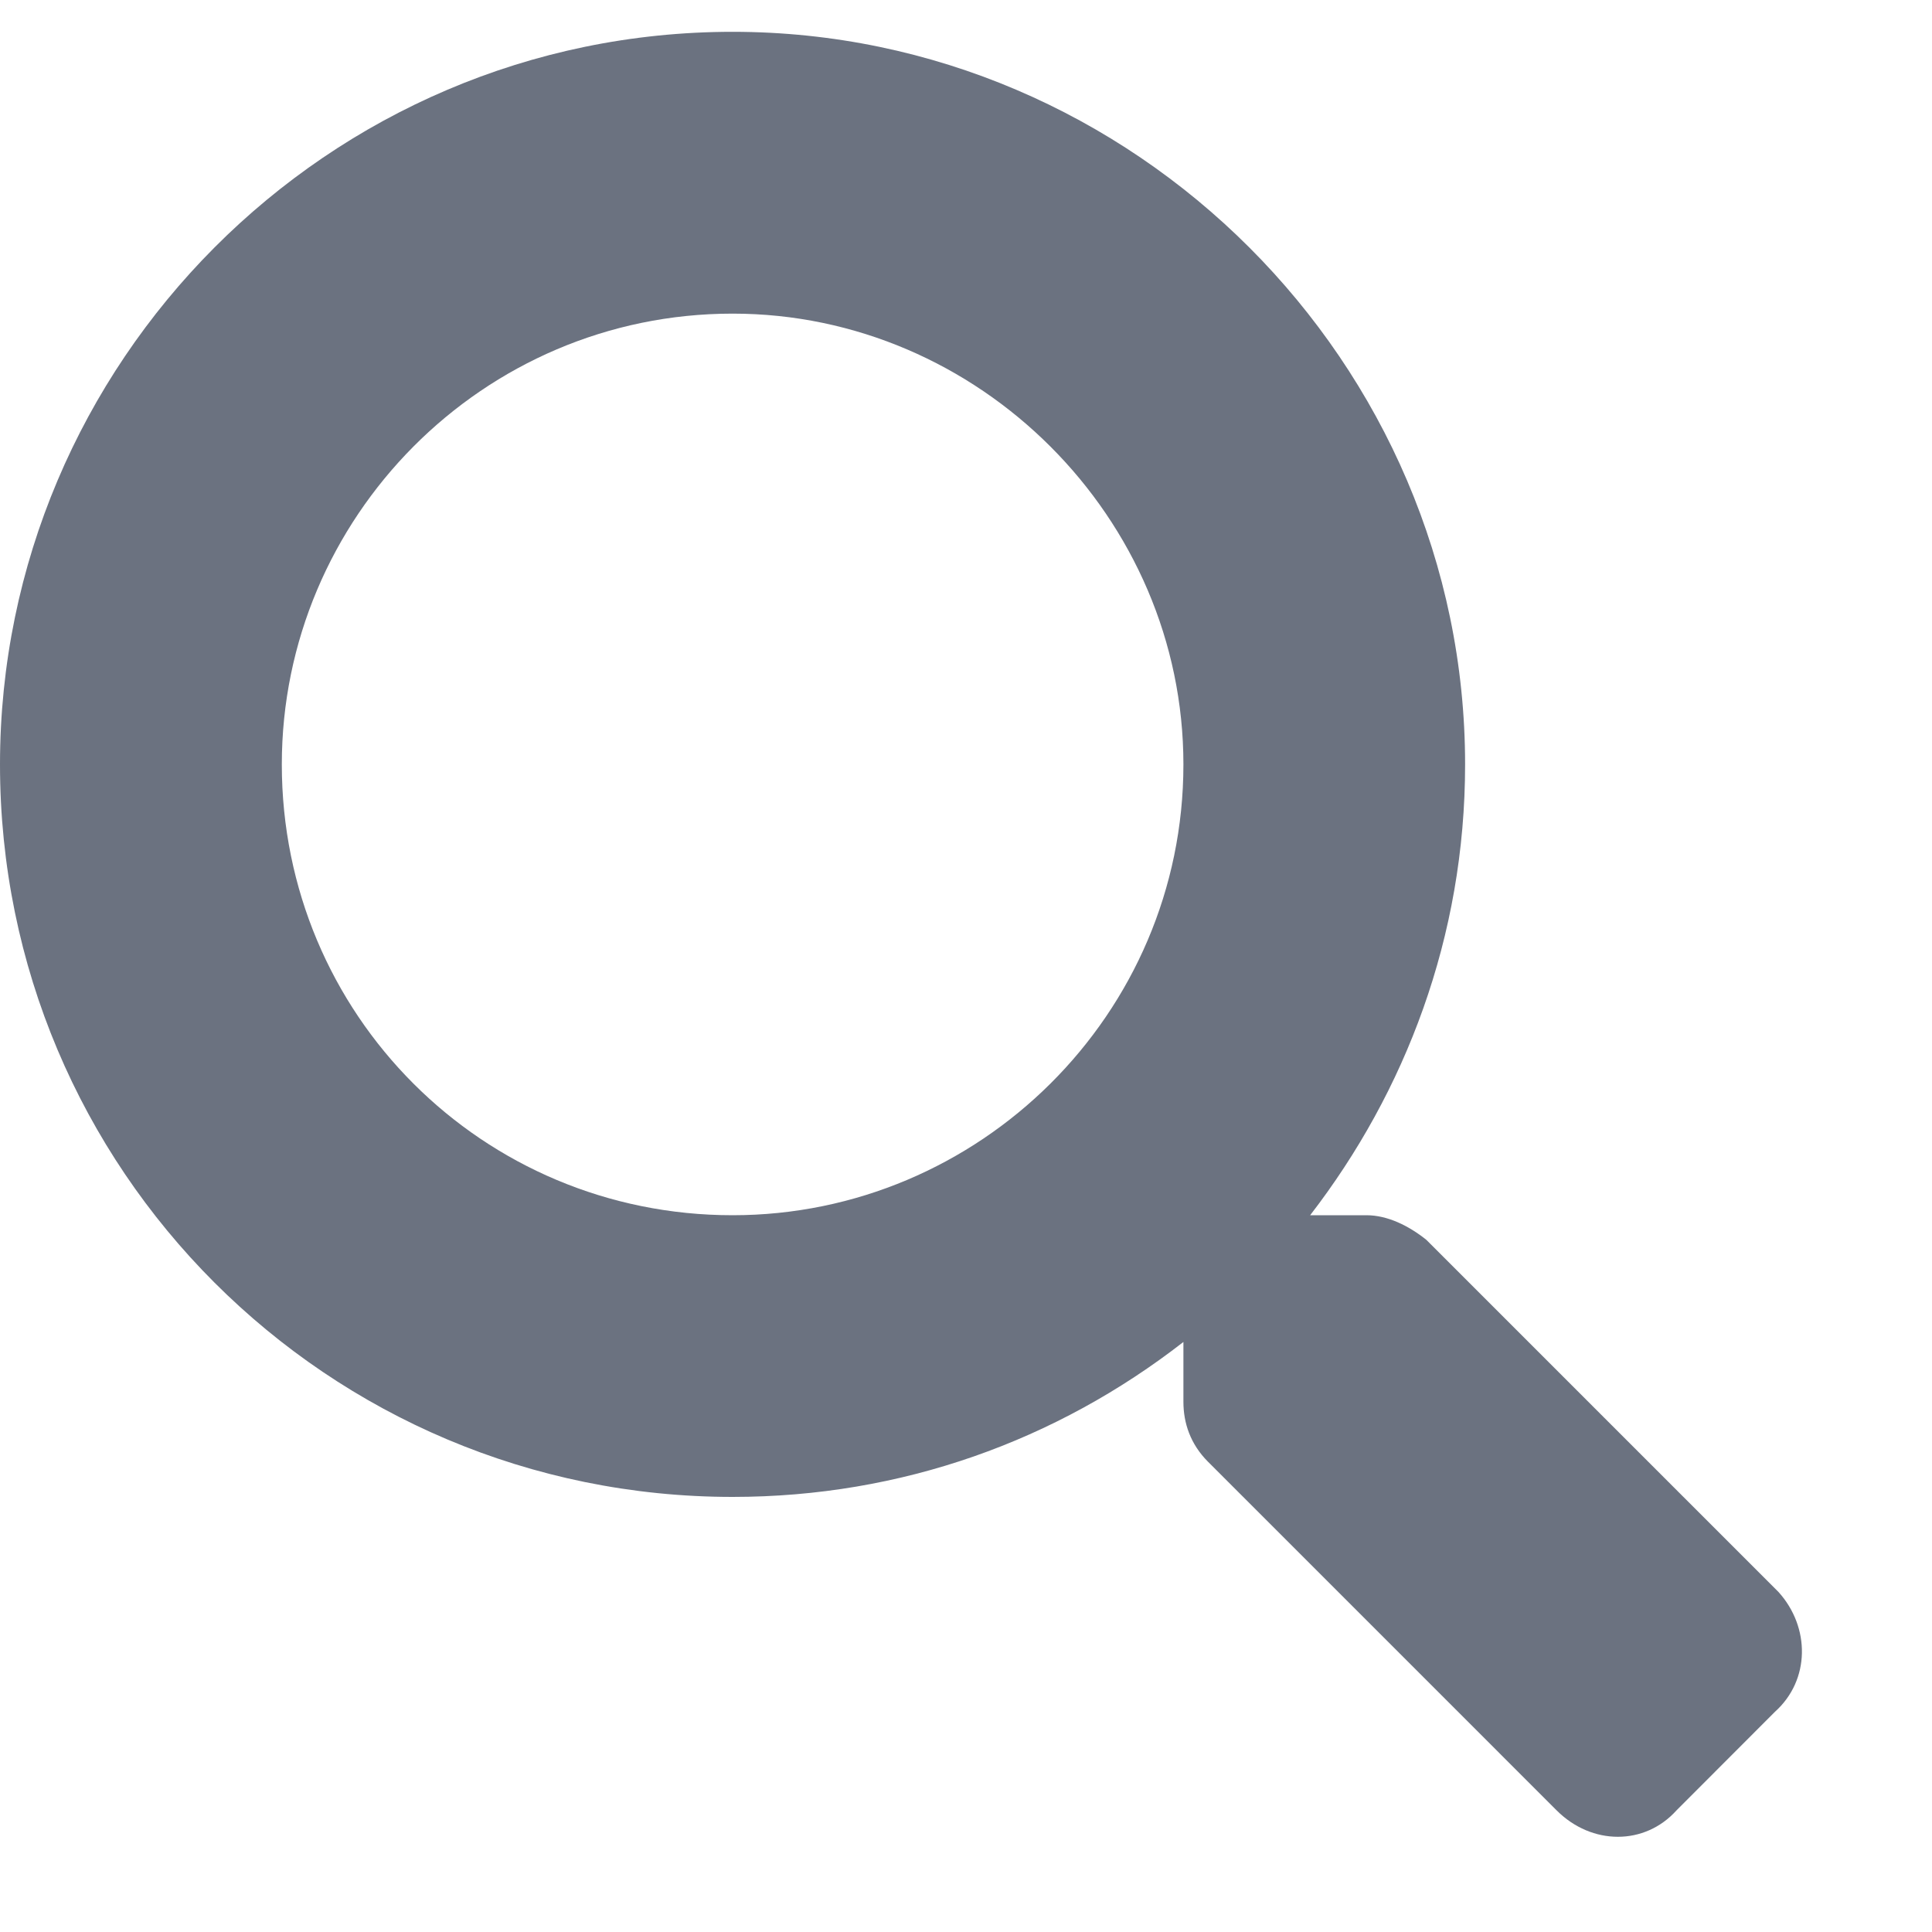
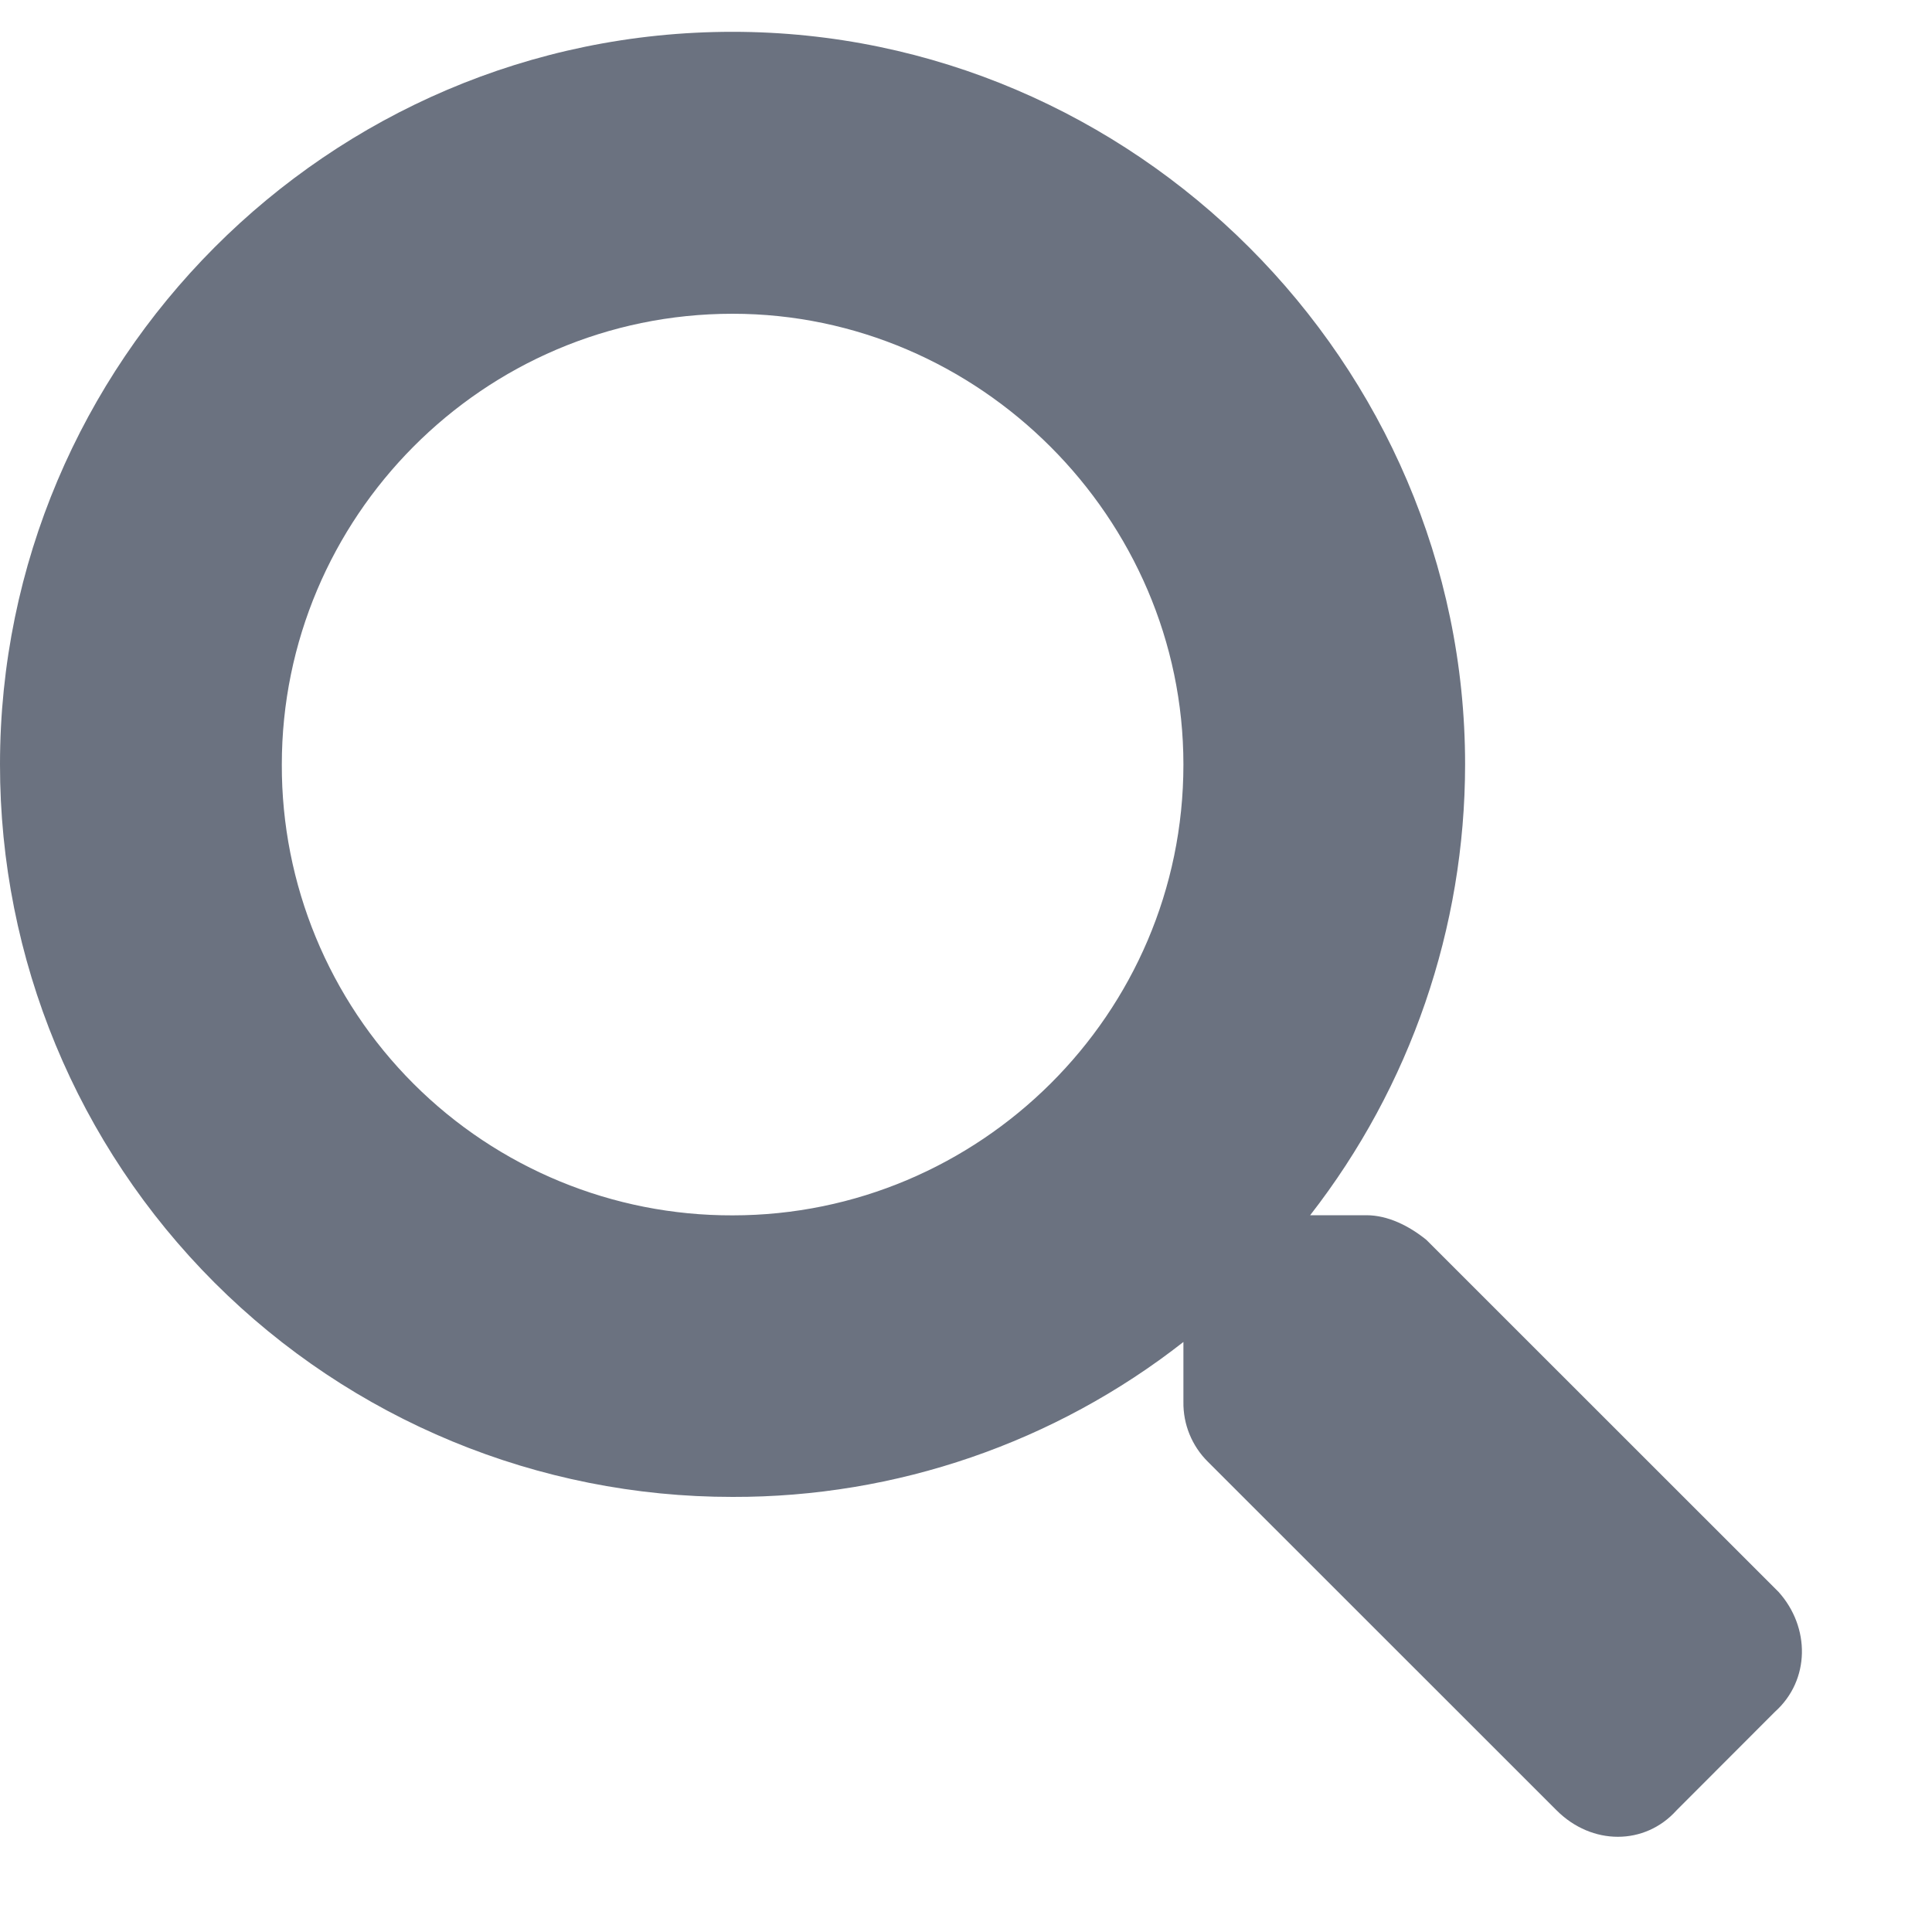
- <svg xmlns="http://www.w3.org/2000/svg" width="15" height="15" viewBox="0 0 15 15" fill="none">
-   <path d="M13.809 12.361L11.074 9.626C10.938 9.517 10.773 9.435 10.609 9.435H10.172C10.91 8.478 11.375 7.275 11.375 5.935C11.375 2.818 8.805 0.247 5.688 0.247C2.543 0.247 0 2.818 0 5.935C0 9.079 2.543 11.622 5.688 11.622C7 11.622 8.203 11.185 9.188 10.419V10.884C9.188 11.048 9.242 11.212 9.379 11.349L12.086 14.056C12.359 14.329 12.77 14.329 13.016 14.056L13.781 13.29C14.055 13.044 14.055 12.634 13.809 12.361ZM5.688 9.435C3.746 9.435 2.188 7.876 2.188 5.935C2.188 4.021 3.746 2.435 5.688 2.435C7.602 2.435 9.188 4.021 9.188 5.935C9.188 7.876 7.602 9.435 5.688 9.435Z" fill="#6B7280" />
+ <svg xmlns="http://www.w3.org/2000/svg" width="15" height="15" fill="none">
+   <path fill="#6B7280" d="m13.809 12.36-2.735-2.734c-.136-.11-.3-.191-.465-.191h-.437a5.701 5.701 0 0 0 1.203-3.5c0-3.117-2.57-5.688-5.688-5.688C2.543.247 0 2.817 0 5.935a5.683 5.683 0 0 0 5.688 5.687 5.651 5.651 0 0 0 3.5-1.203v.465a.64.64 0 0 0 .19.465l2.708 2.707c.273.273.684.273.93 0l.765-.766c.274-.246.274-.656.028-.93ZM5.688 9.436a3.49 3.49 0 0 1-3.5-3.5c0-1.914 1.558-3.5 3.5-3.5 1.914 0 3.5 1.586 3.5 3.5 0 1.941-1.586 3.5-3.5 3.5Z" />
</svg>
